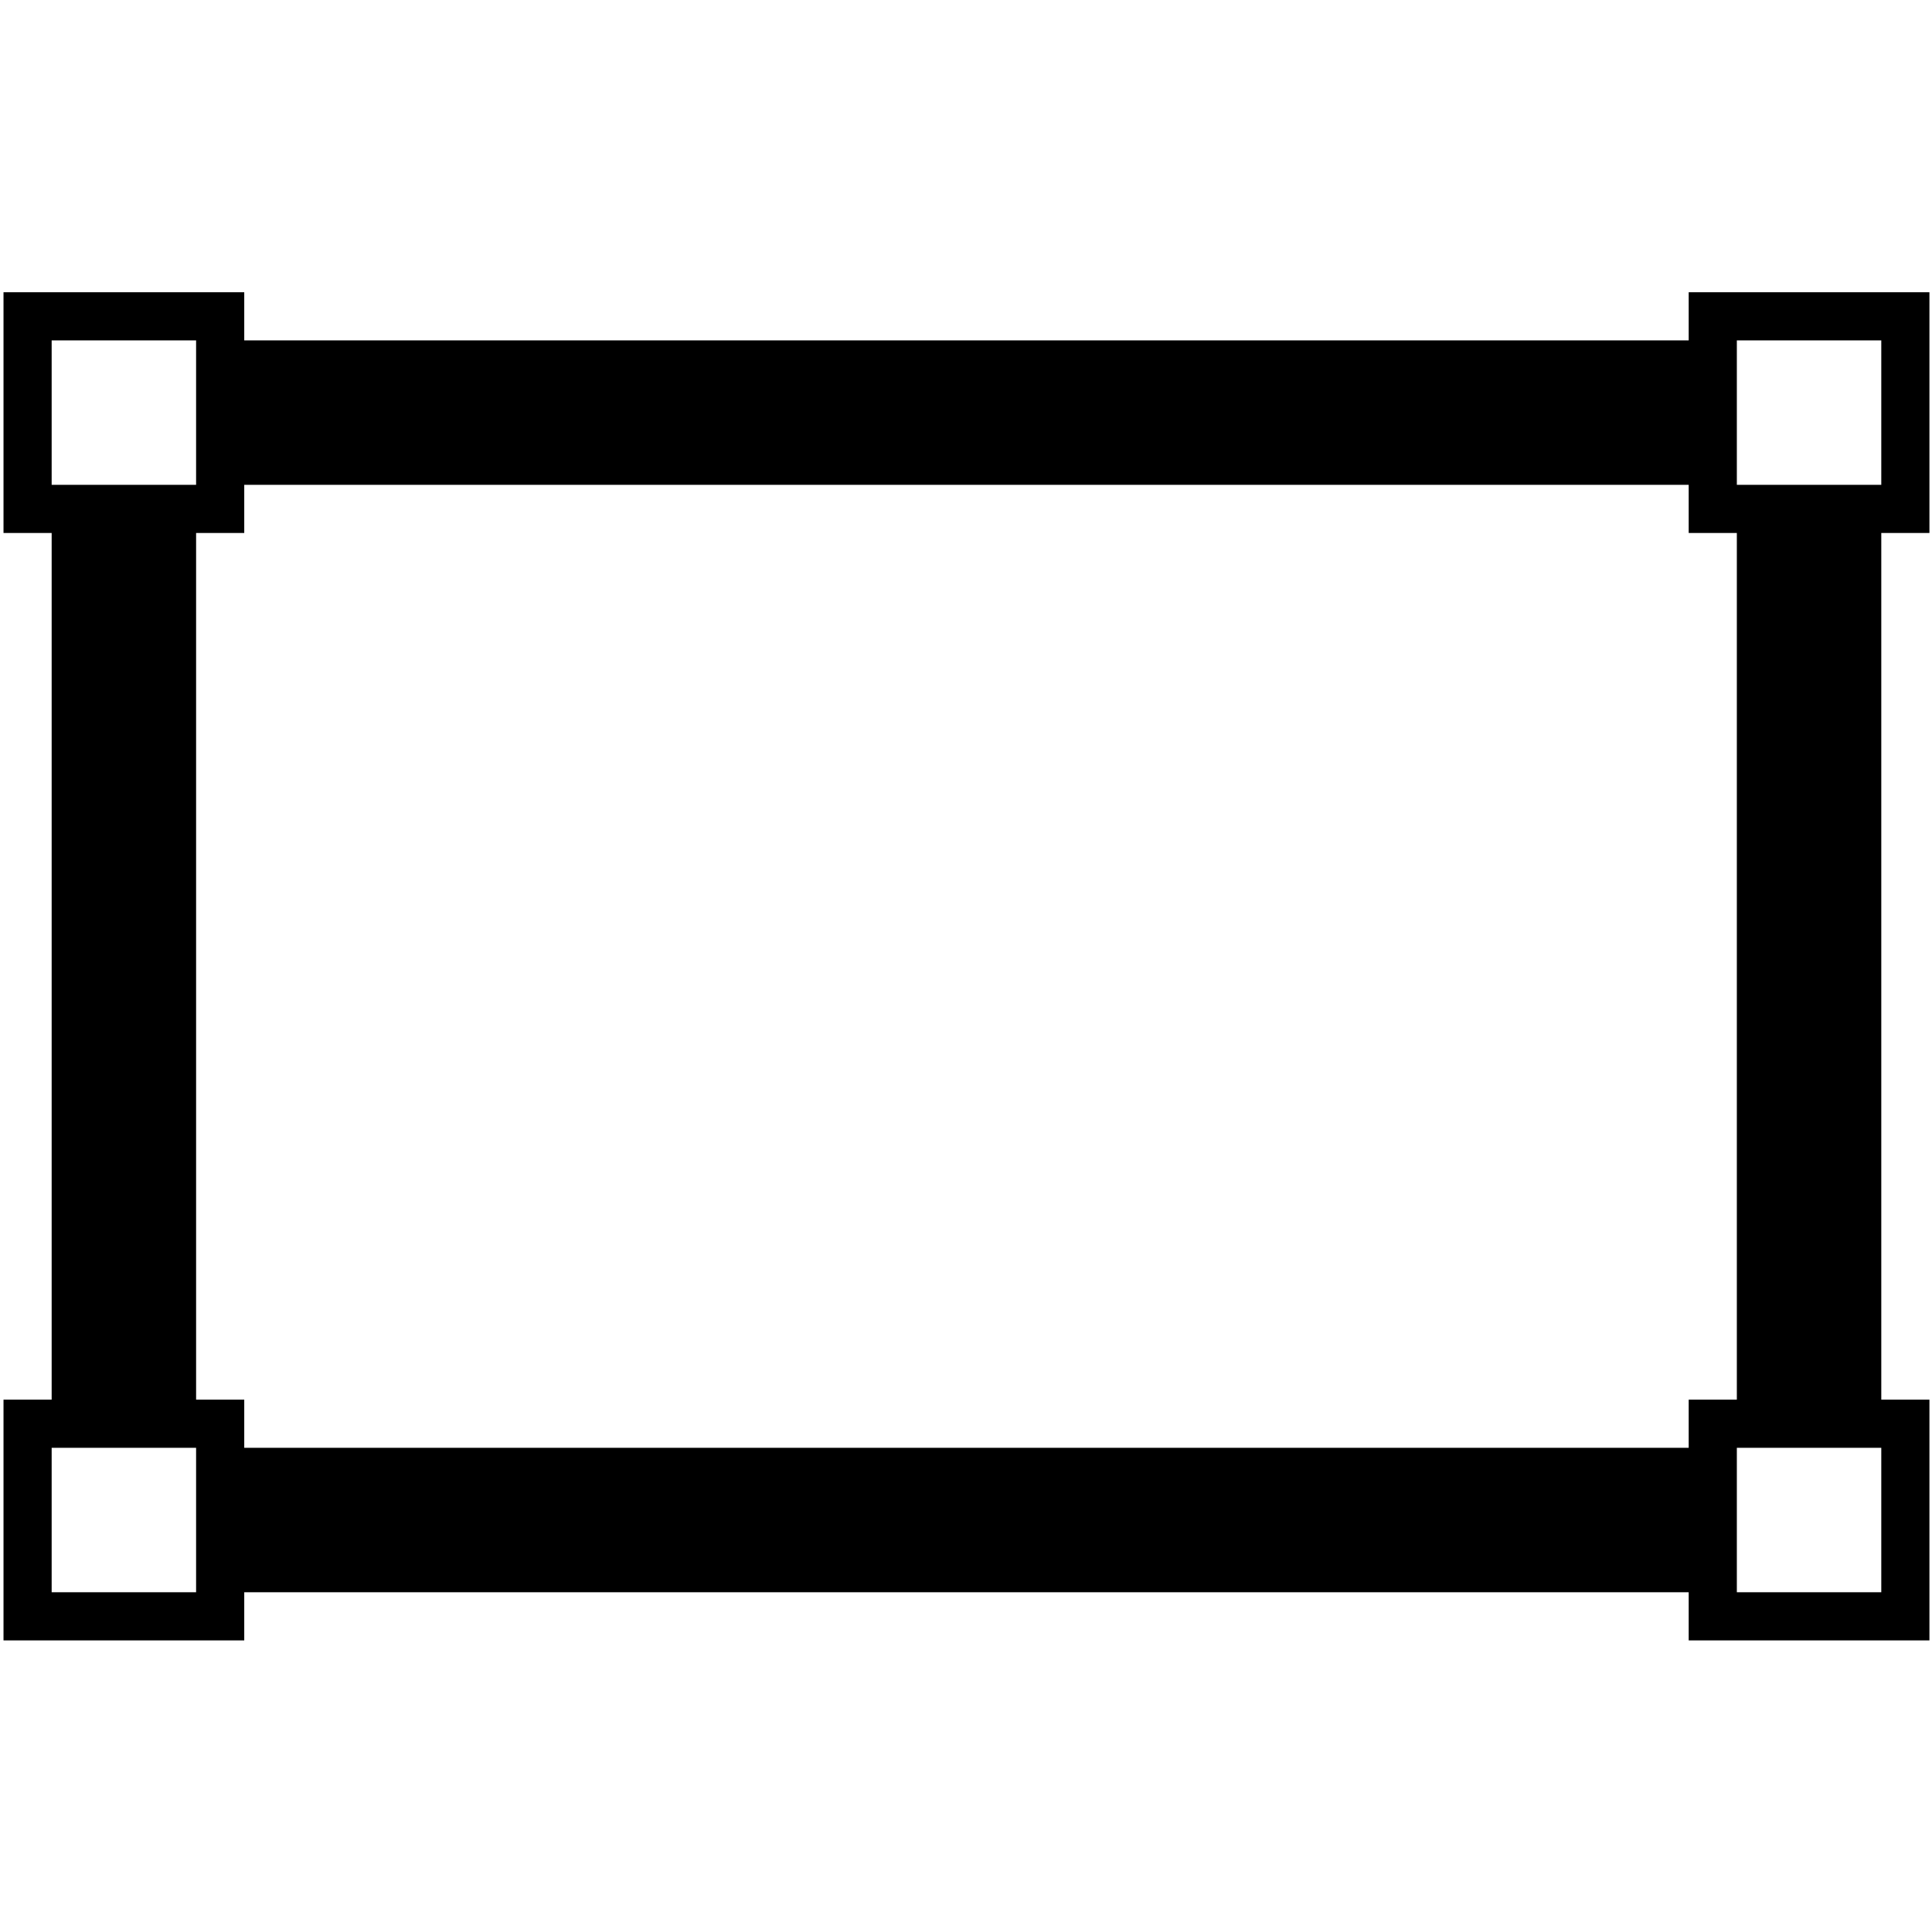
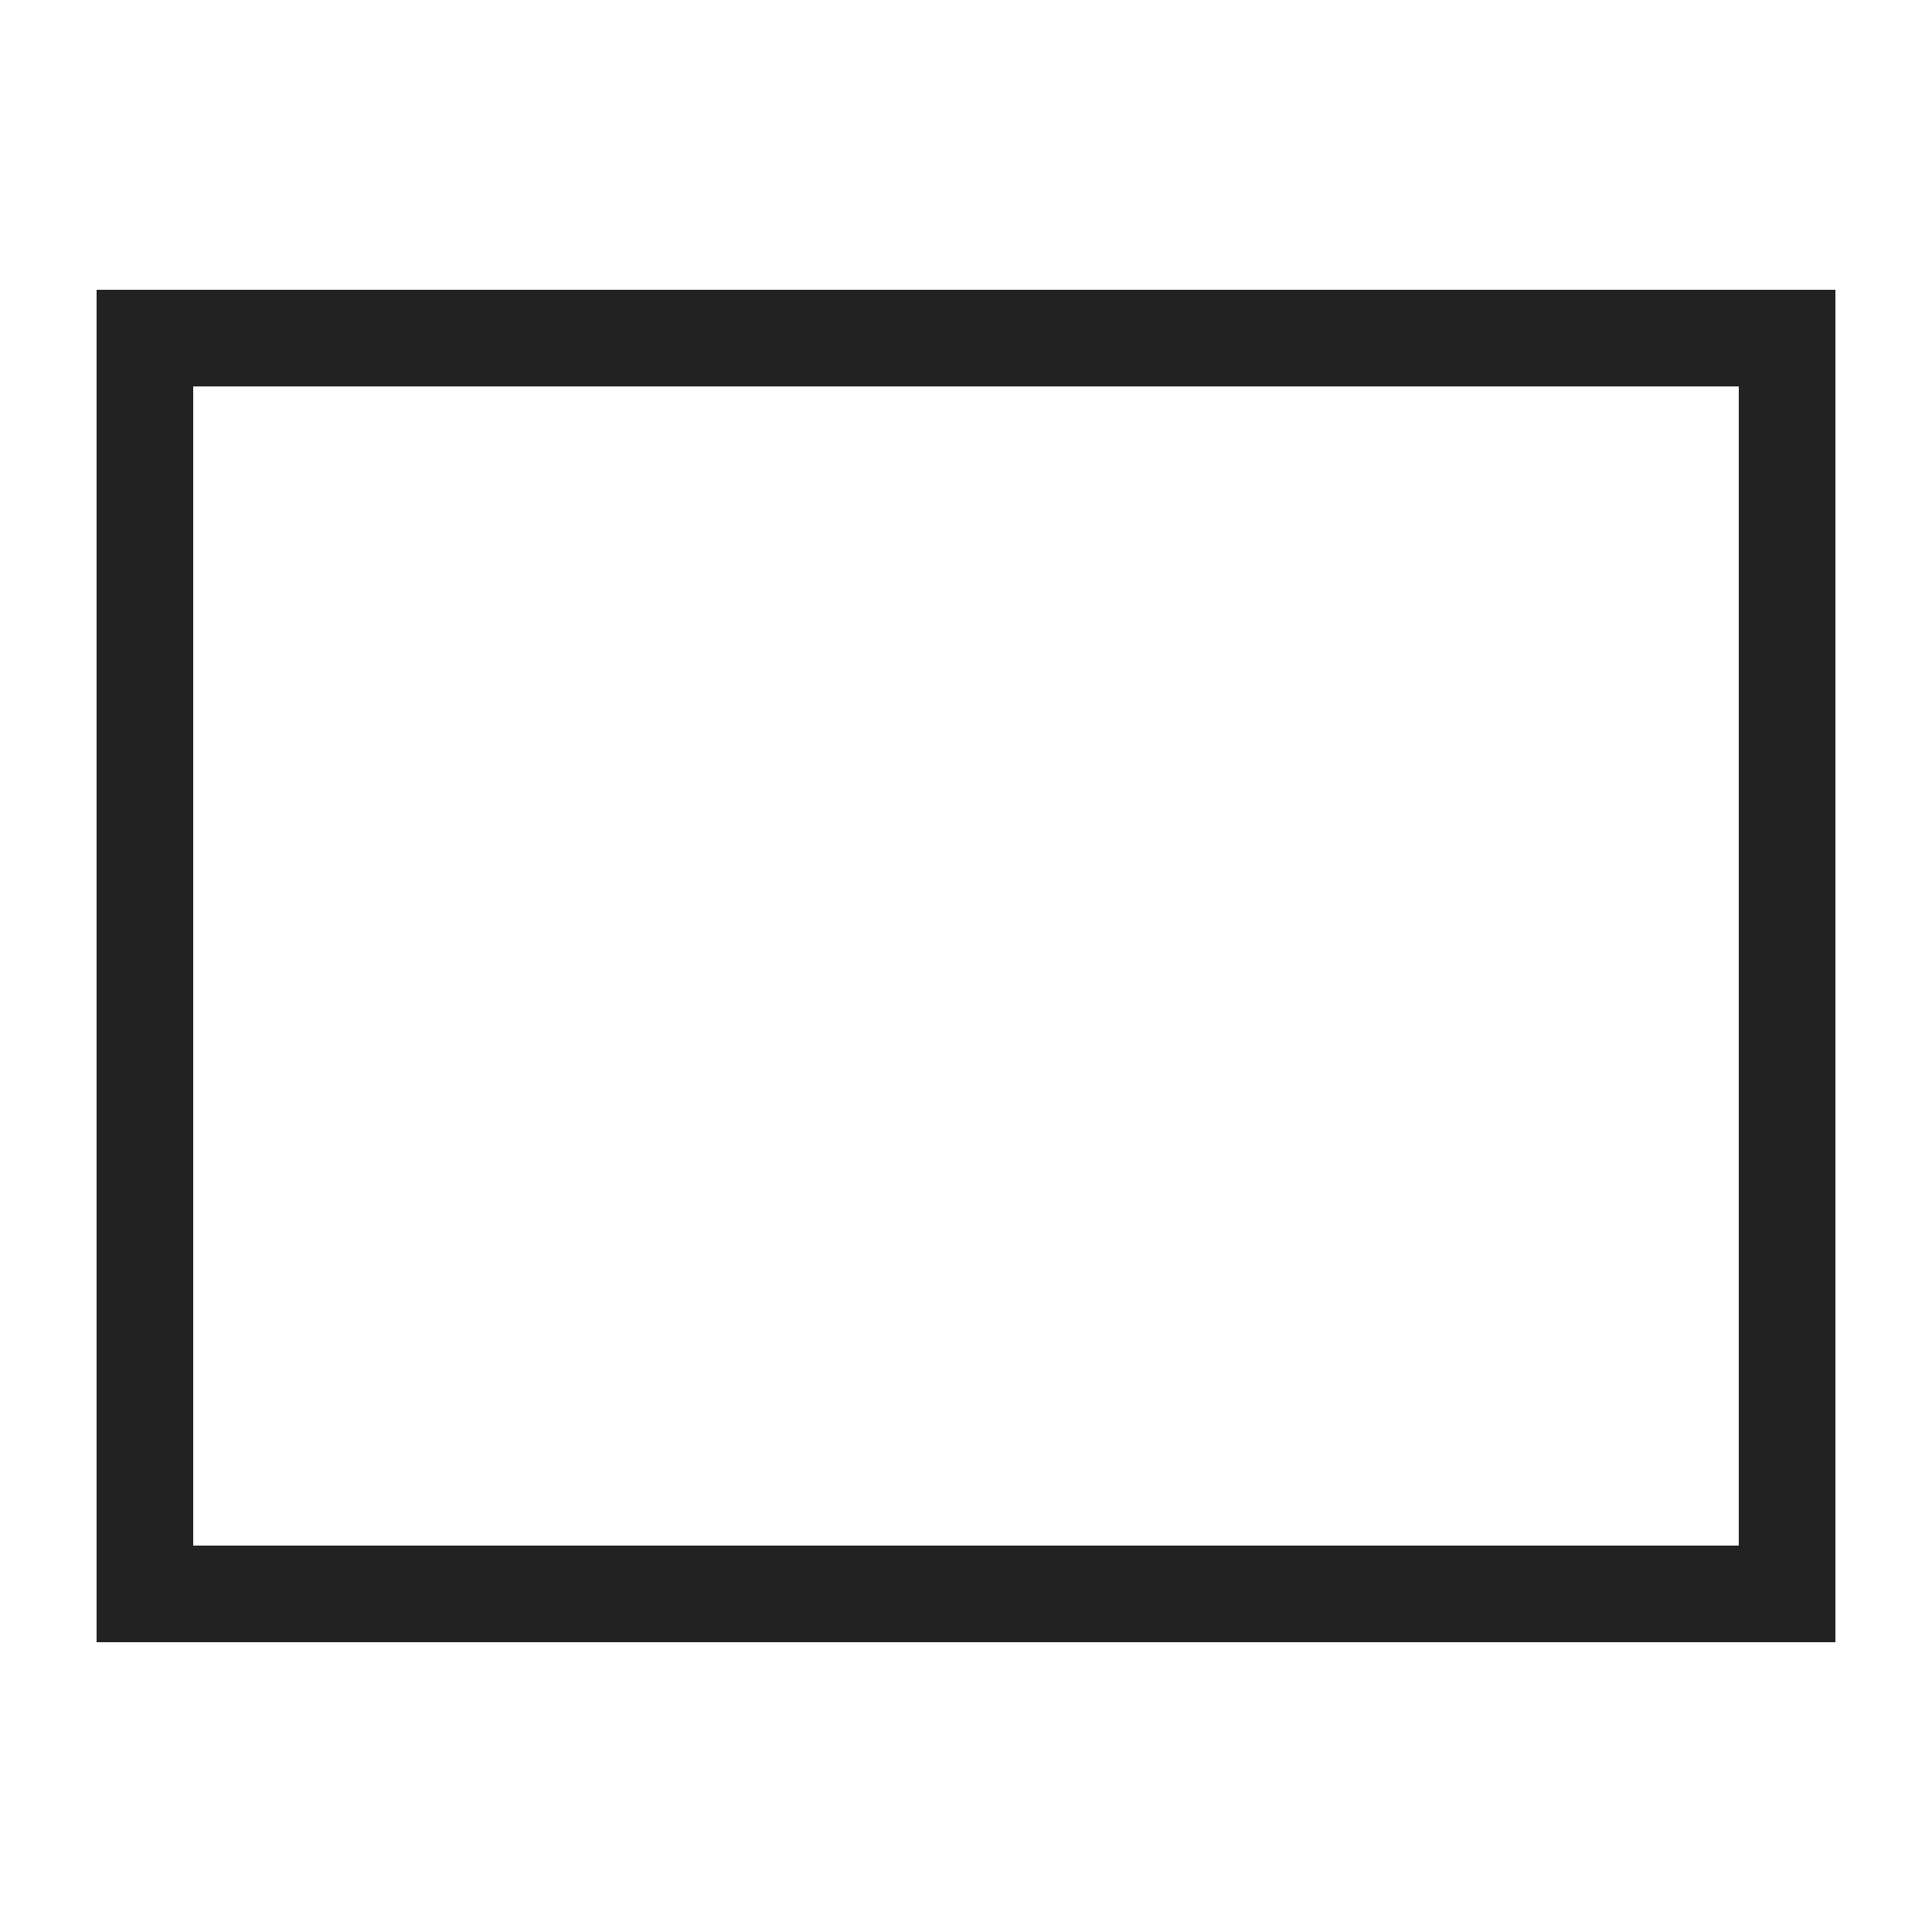
- <svg xmlns="http://www.w3.org/2000/svg" width="76px" height="76px" viewBox="0 0 76 76" version="1.1" enable-background="new 0 0 76.00 76.00" xml:space="preserve" id="svg4">
-   <defs id="defs8" />
-   <path fill="#000000" fill-opacity="1" stroke-width="0.379" stroke-linejoin="round" d="m 9.608,19.072 v 1.894 h -1.894 v 34.093 h 1.894 v 1.894 H 66.429 v -1.894 h 1.894 V 20.966 H 66.429 V 19.072 Z M 75.899,55.059 v 9.47 h -9.47 V 62.635 H 9.608 v 1.894 H 0.138 v -9.47 H 2.032 V 20.966 H 0.138 v -9.47 H 9.608 v 1.894 H 66.429 v -1.894 h 9.47 v 9.47 H 74.005 V 55.059 Z M 2.032,13.39 v 5.682 h 5.682 v -5.682 z m 66.291,0 v 5.682 h 5.682 V 13.39 Z M 2.032,56.953 v 5.682 h 5.682 v -5.682 z m 66.291,0 v 5.682 h 5.682 v -5.682 z" id="path2" />
+ <svg xmlns="http://www.w3.org/2000/svg" width="20px" height="20px" viewBox="0 0 20 20" version="1.1">
+   <g id="layer1">
+     <path d="M 1 3 L 1 17 L 19 17 L 19 3 L 1 3 z M 2 4 L 18 4 L 18 16 L 2 16 L 2 4 z " style="fill:#222222; fill-opacity:1; stroke:none; stroke-width:0px;" />
+   </g>
</svg>
